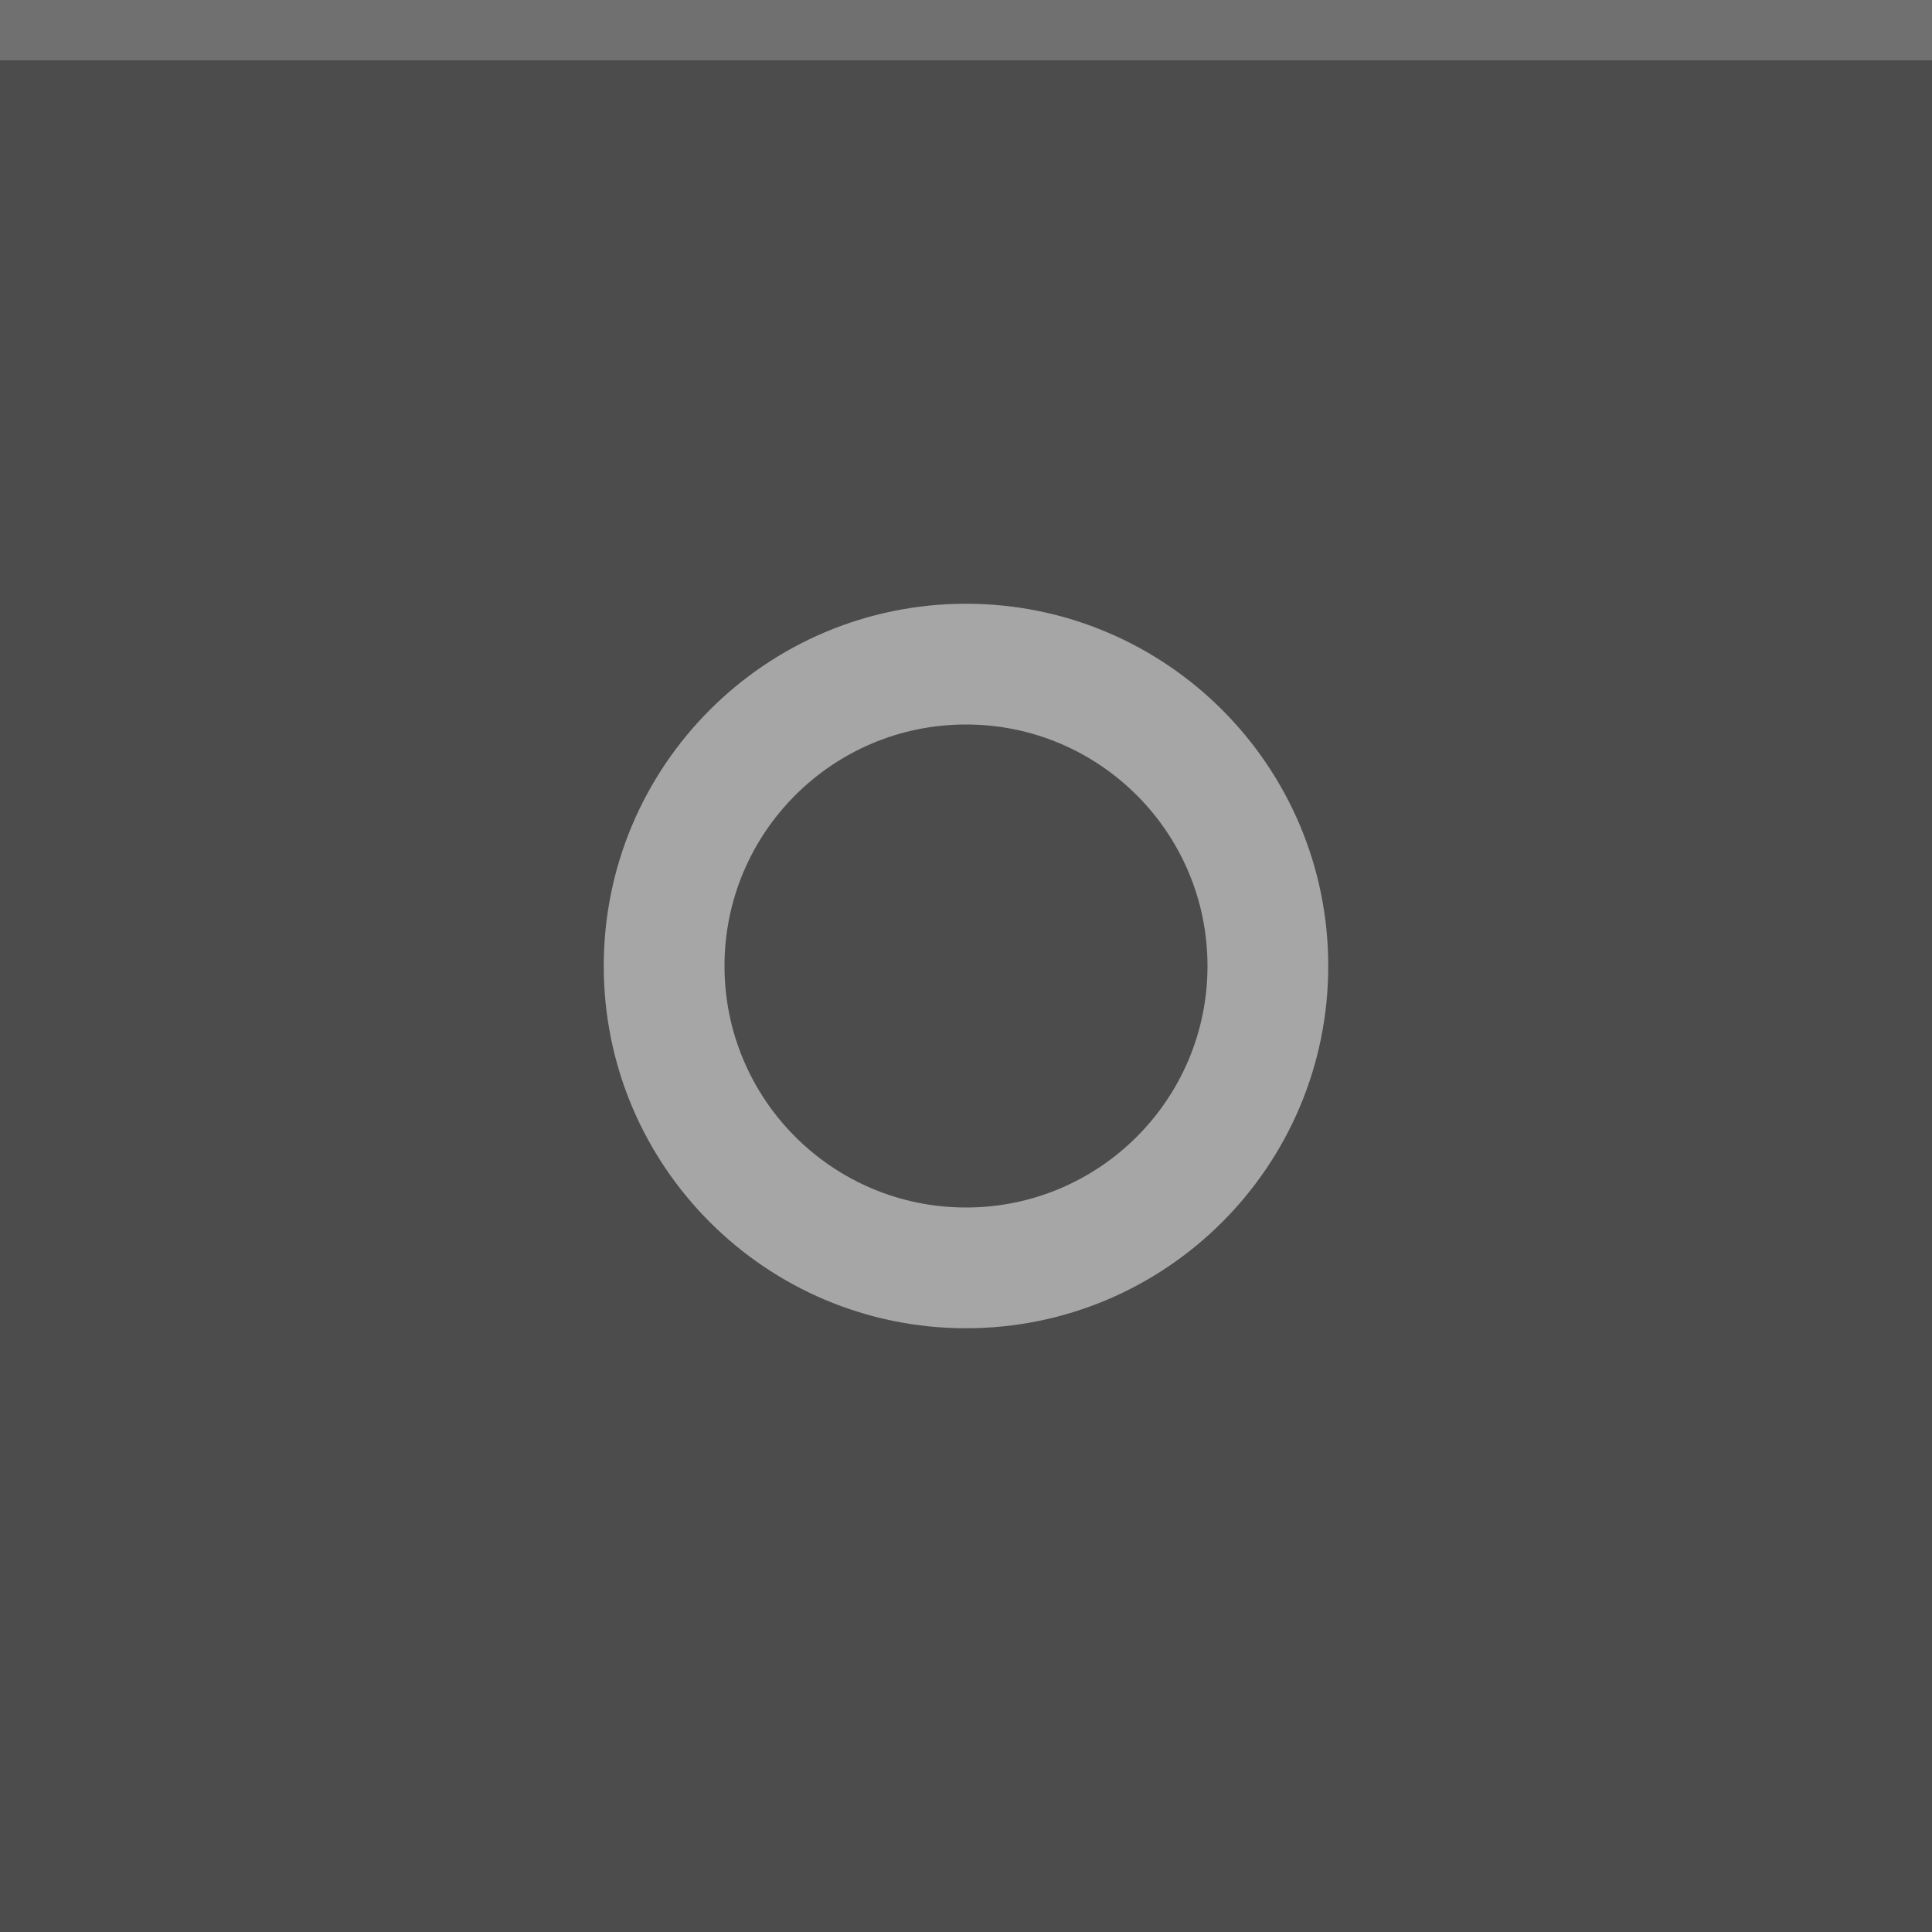
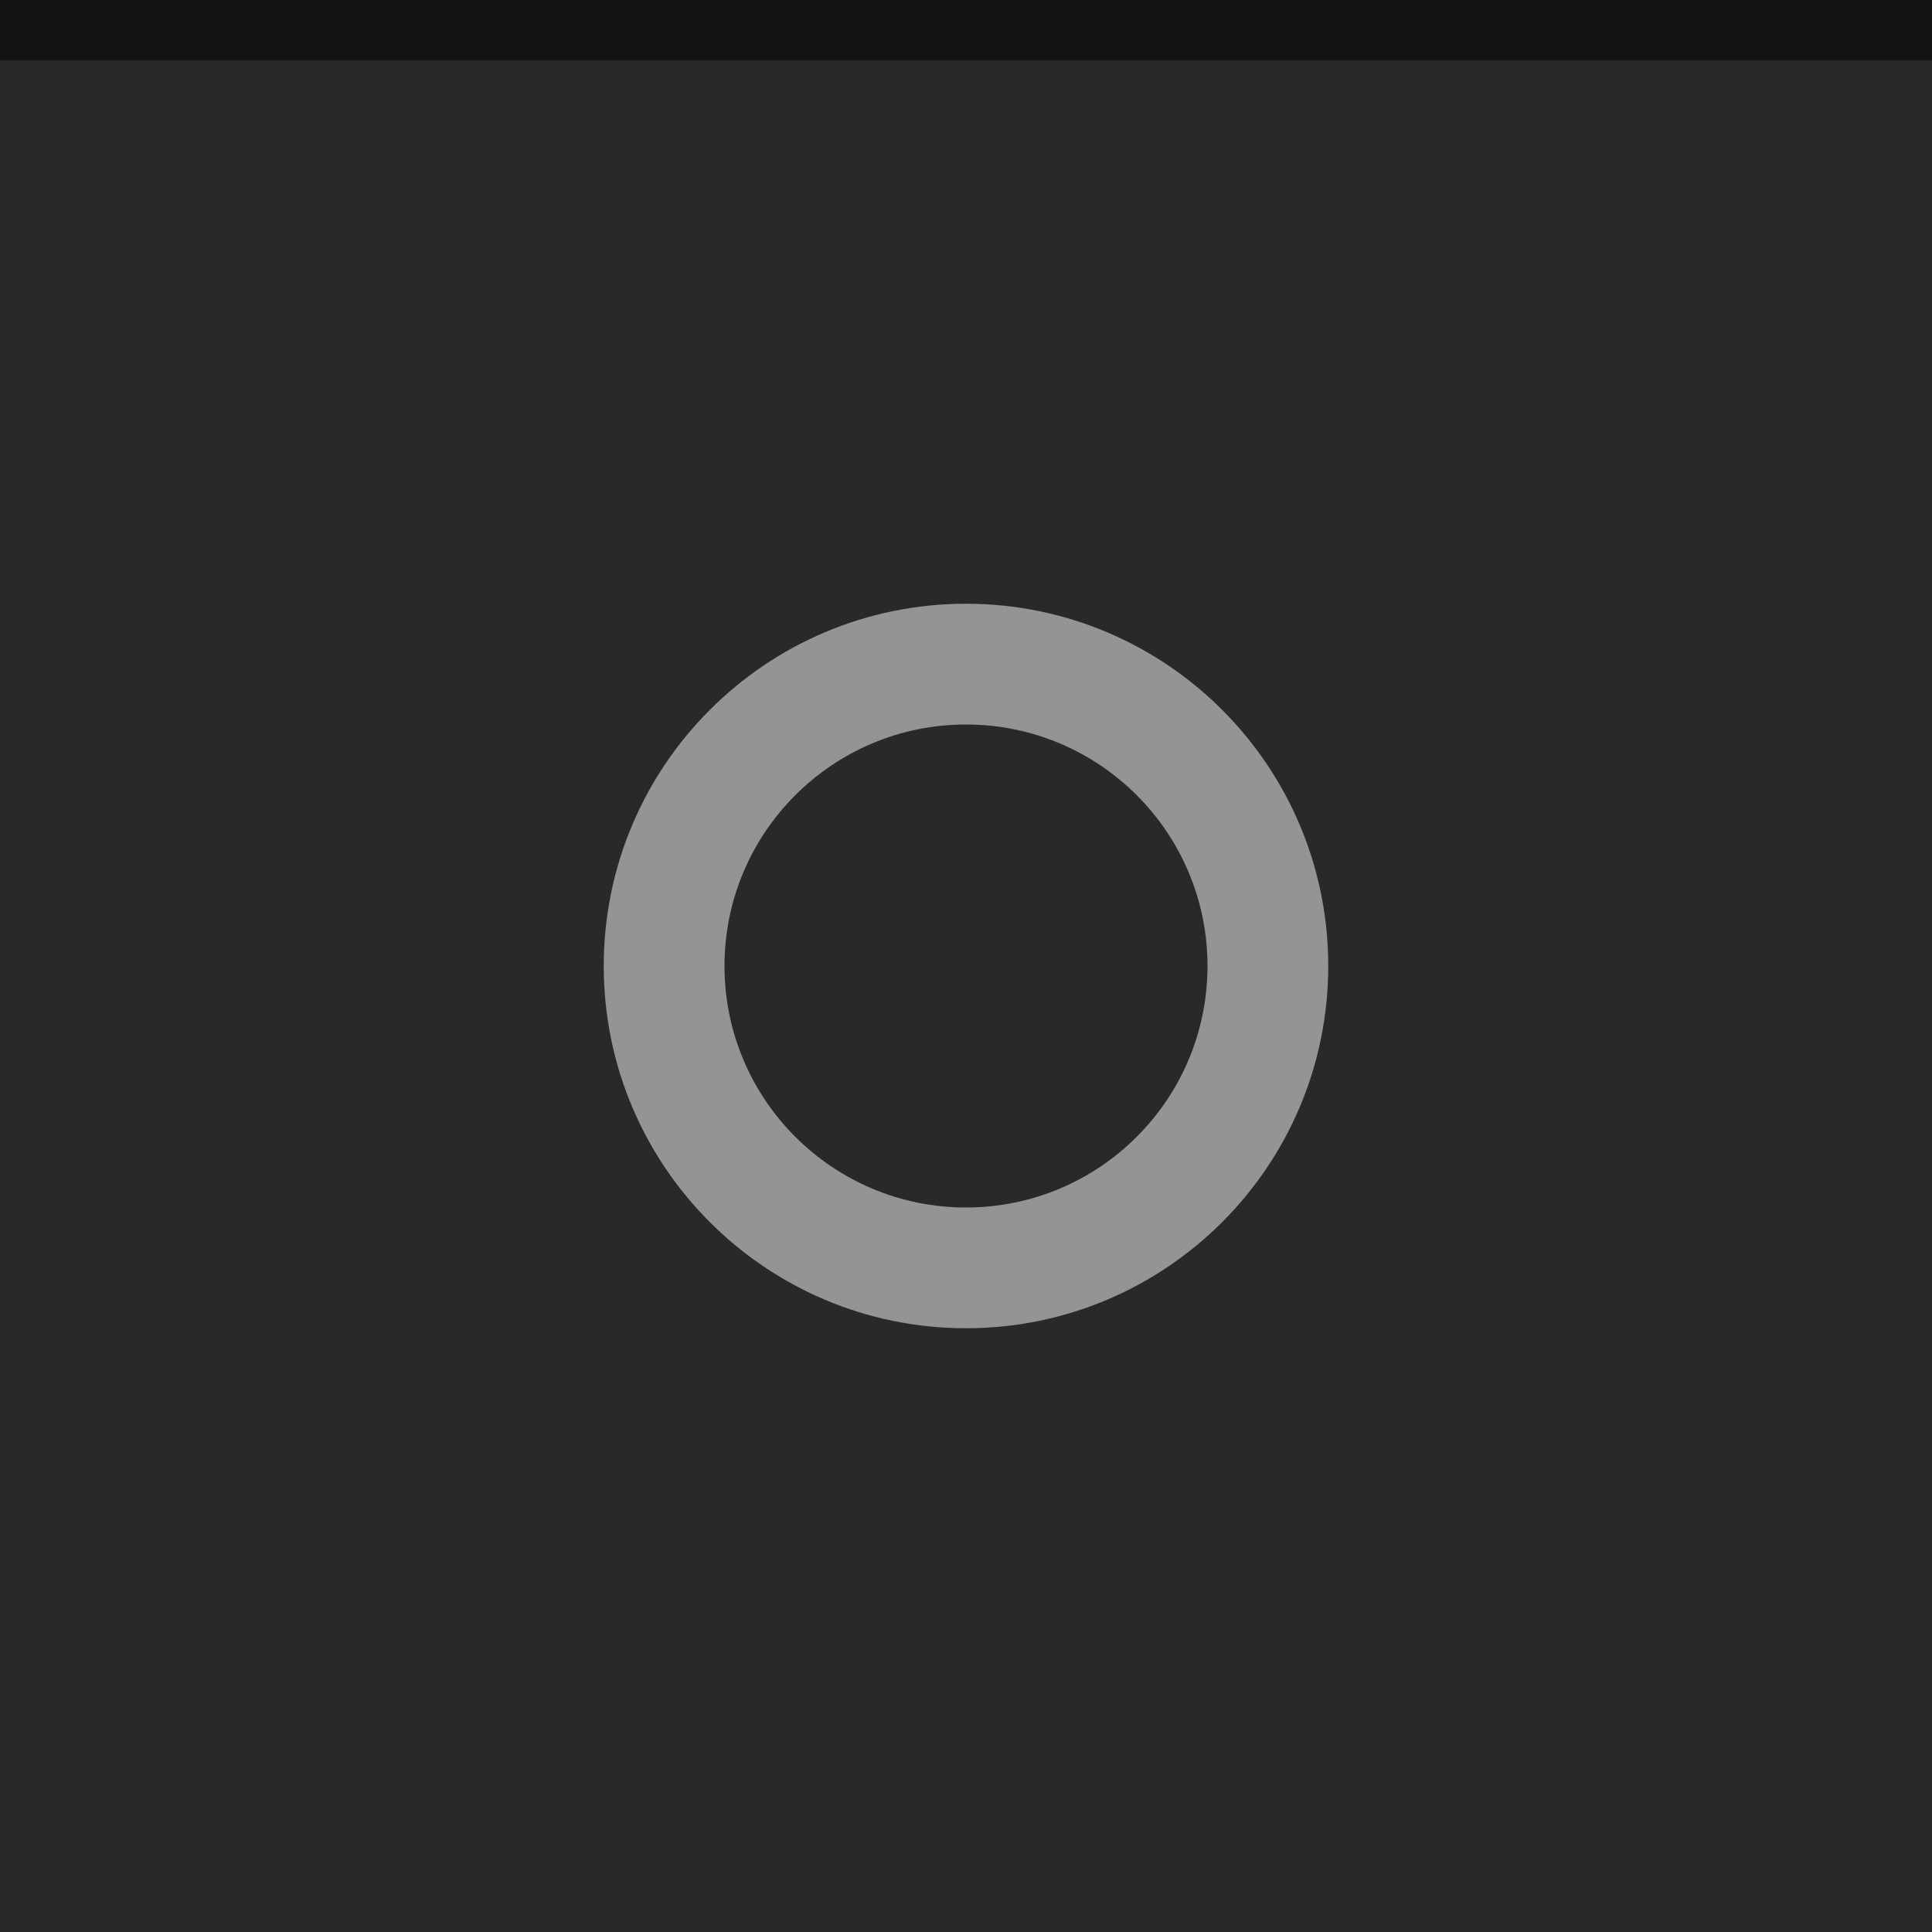
<svg xmlns="http://www.w3.org/2000/svg" width="32" height="32" viewBox="0 0 32 32" version="1.1" id="svg138">
  <defs id="defs142" />
-   <rect width="32" height="32" fill="#D6D6D6" id="rect128" style="fill:#4c4c4c;fill-opacity:1" />
+   <rect width="32" height="32" fill="#D6D6D6" id="rect128" style="fill:#292929;fill-opacity:1" />
  <g style="opacity:0.5;fill:#ffffff;fill-opacity:1" fill="#000000" opacity="0.38" id="g136">
    <circle cx="16" cy="16" r="12" opacity="0" id="circle132" style="fill:#ffffff;fill-opacity:1" />
    <path d="m16 10a6 6 0 0 0 -6 6 6 6 0 0 0 6 6 6 6 0 0 0 6 -6 6 6 0 0 0 -6 -6zm0 2a4 4 0 0 1 4 4 4 4 0 0 1 -4 4 4 4 0 0 1 -4 -4 4 4 0 0 1 4 -4z" id="path134" style="fill:#ffffff;fill-opacity:1" />
  </g>
-   <rect width="32" height="1" fill="#FFFFFF" fill-opacity="0.4" id="rect166-5" style="opacity:0.2;fill:#ffffff;fill-opacity:1" x="0" y="0" />
+   <rect width="32" height="1" fill="#FFFFFF" fill-opacity="0.4" id="rect166-5" style="opacity:0.5;fill:#000000;fill-opacity:1" x="0" y="0" />
</svg>
